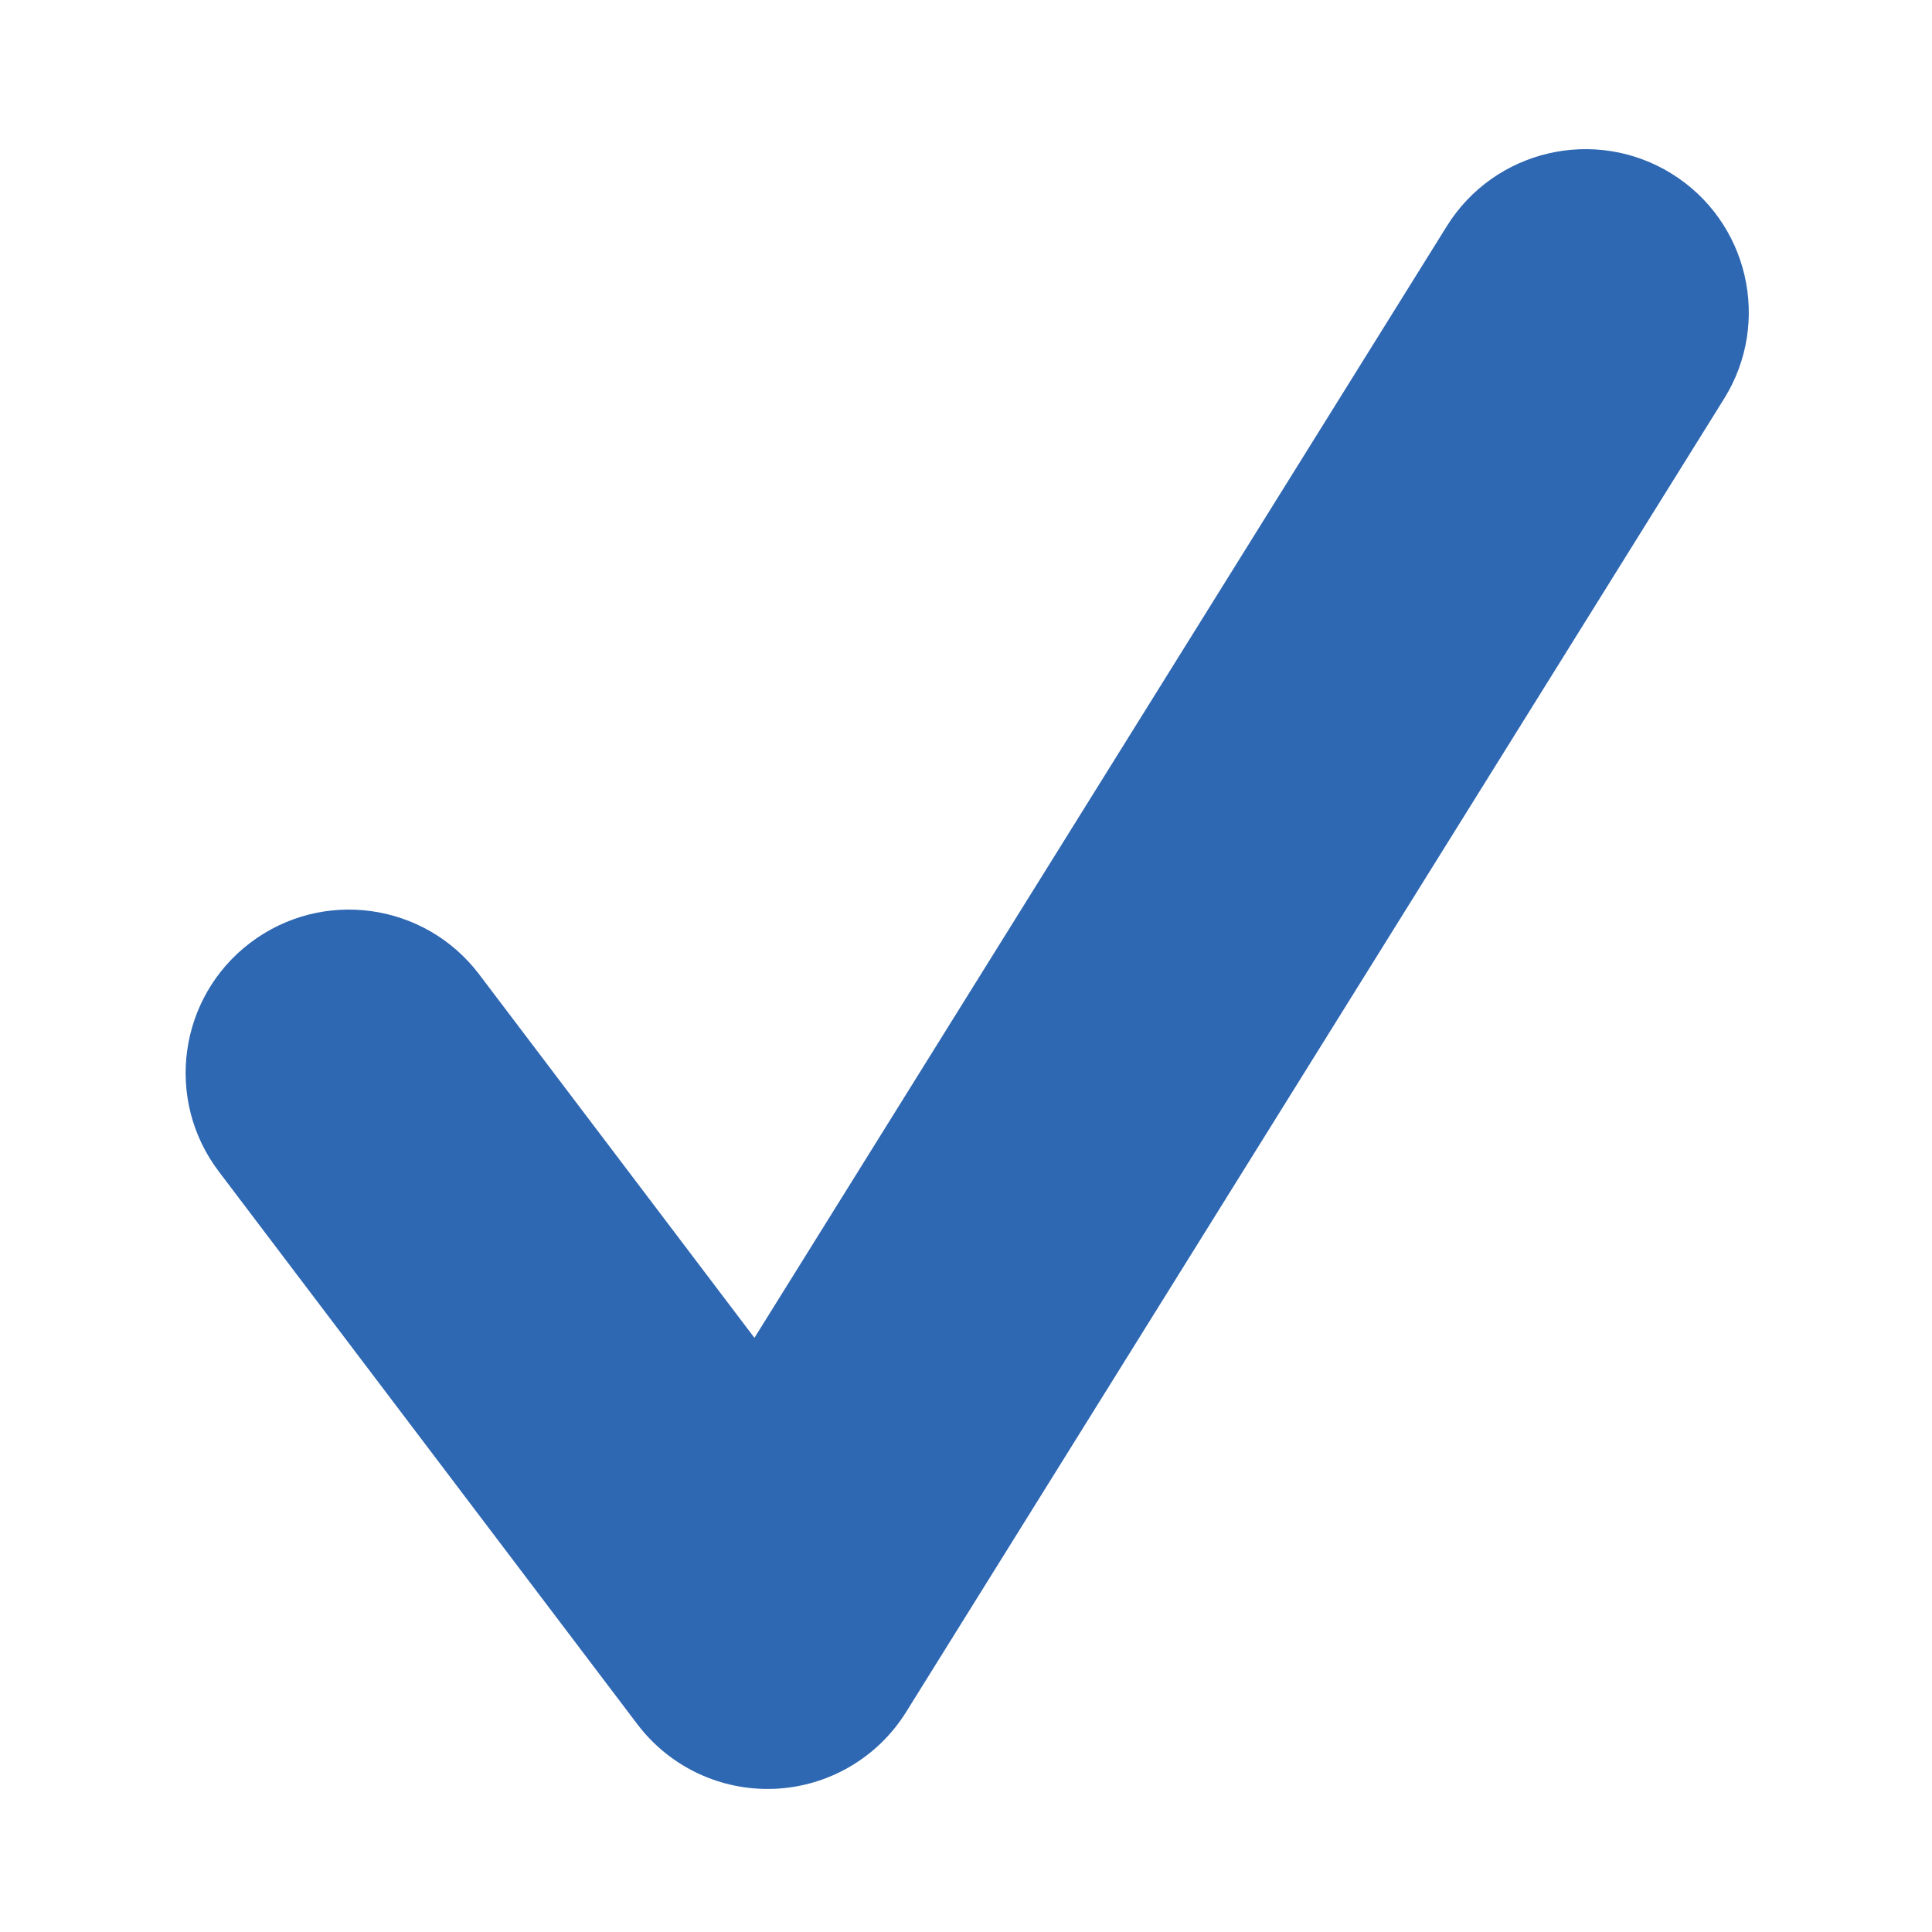
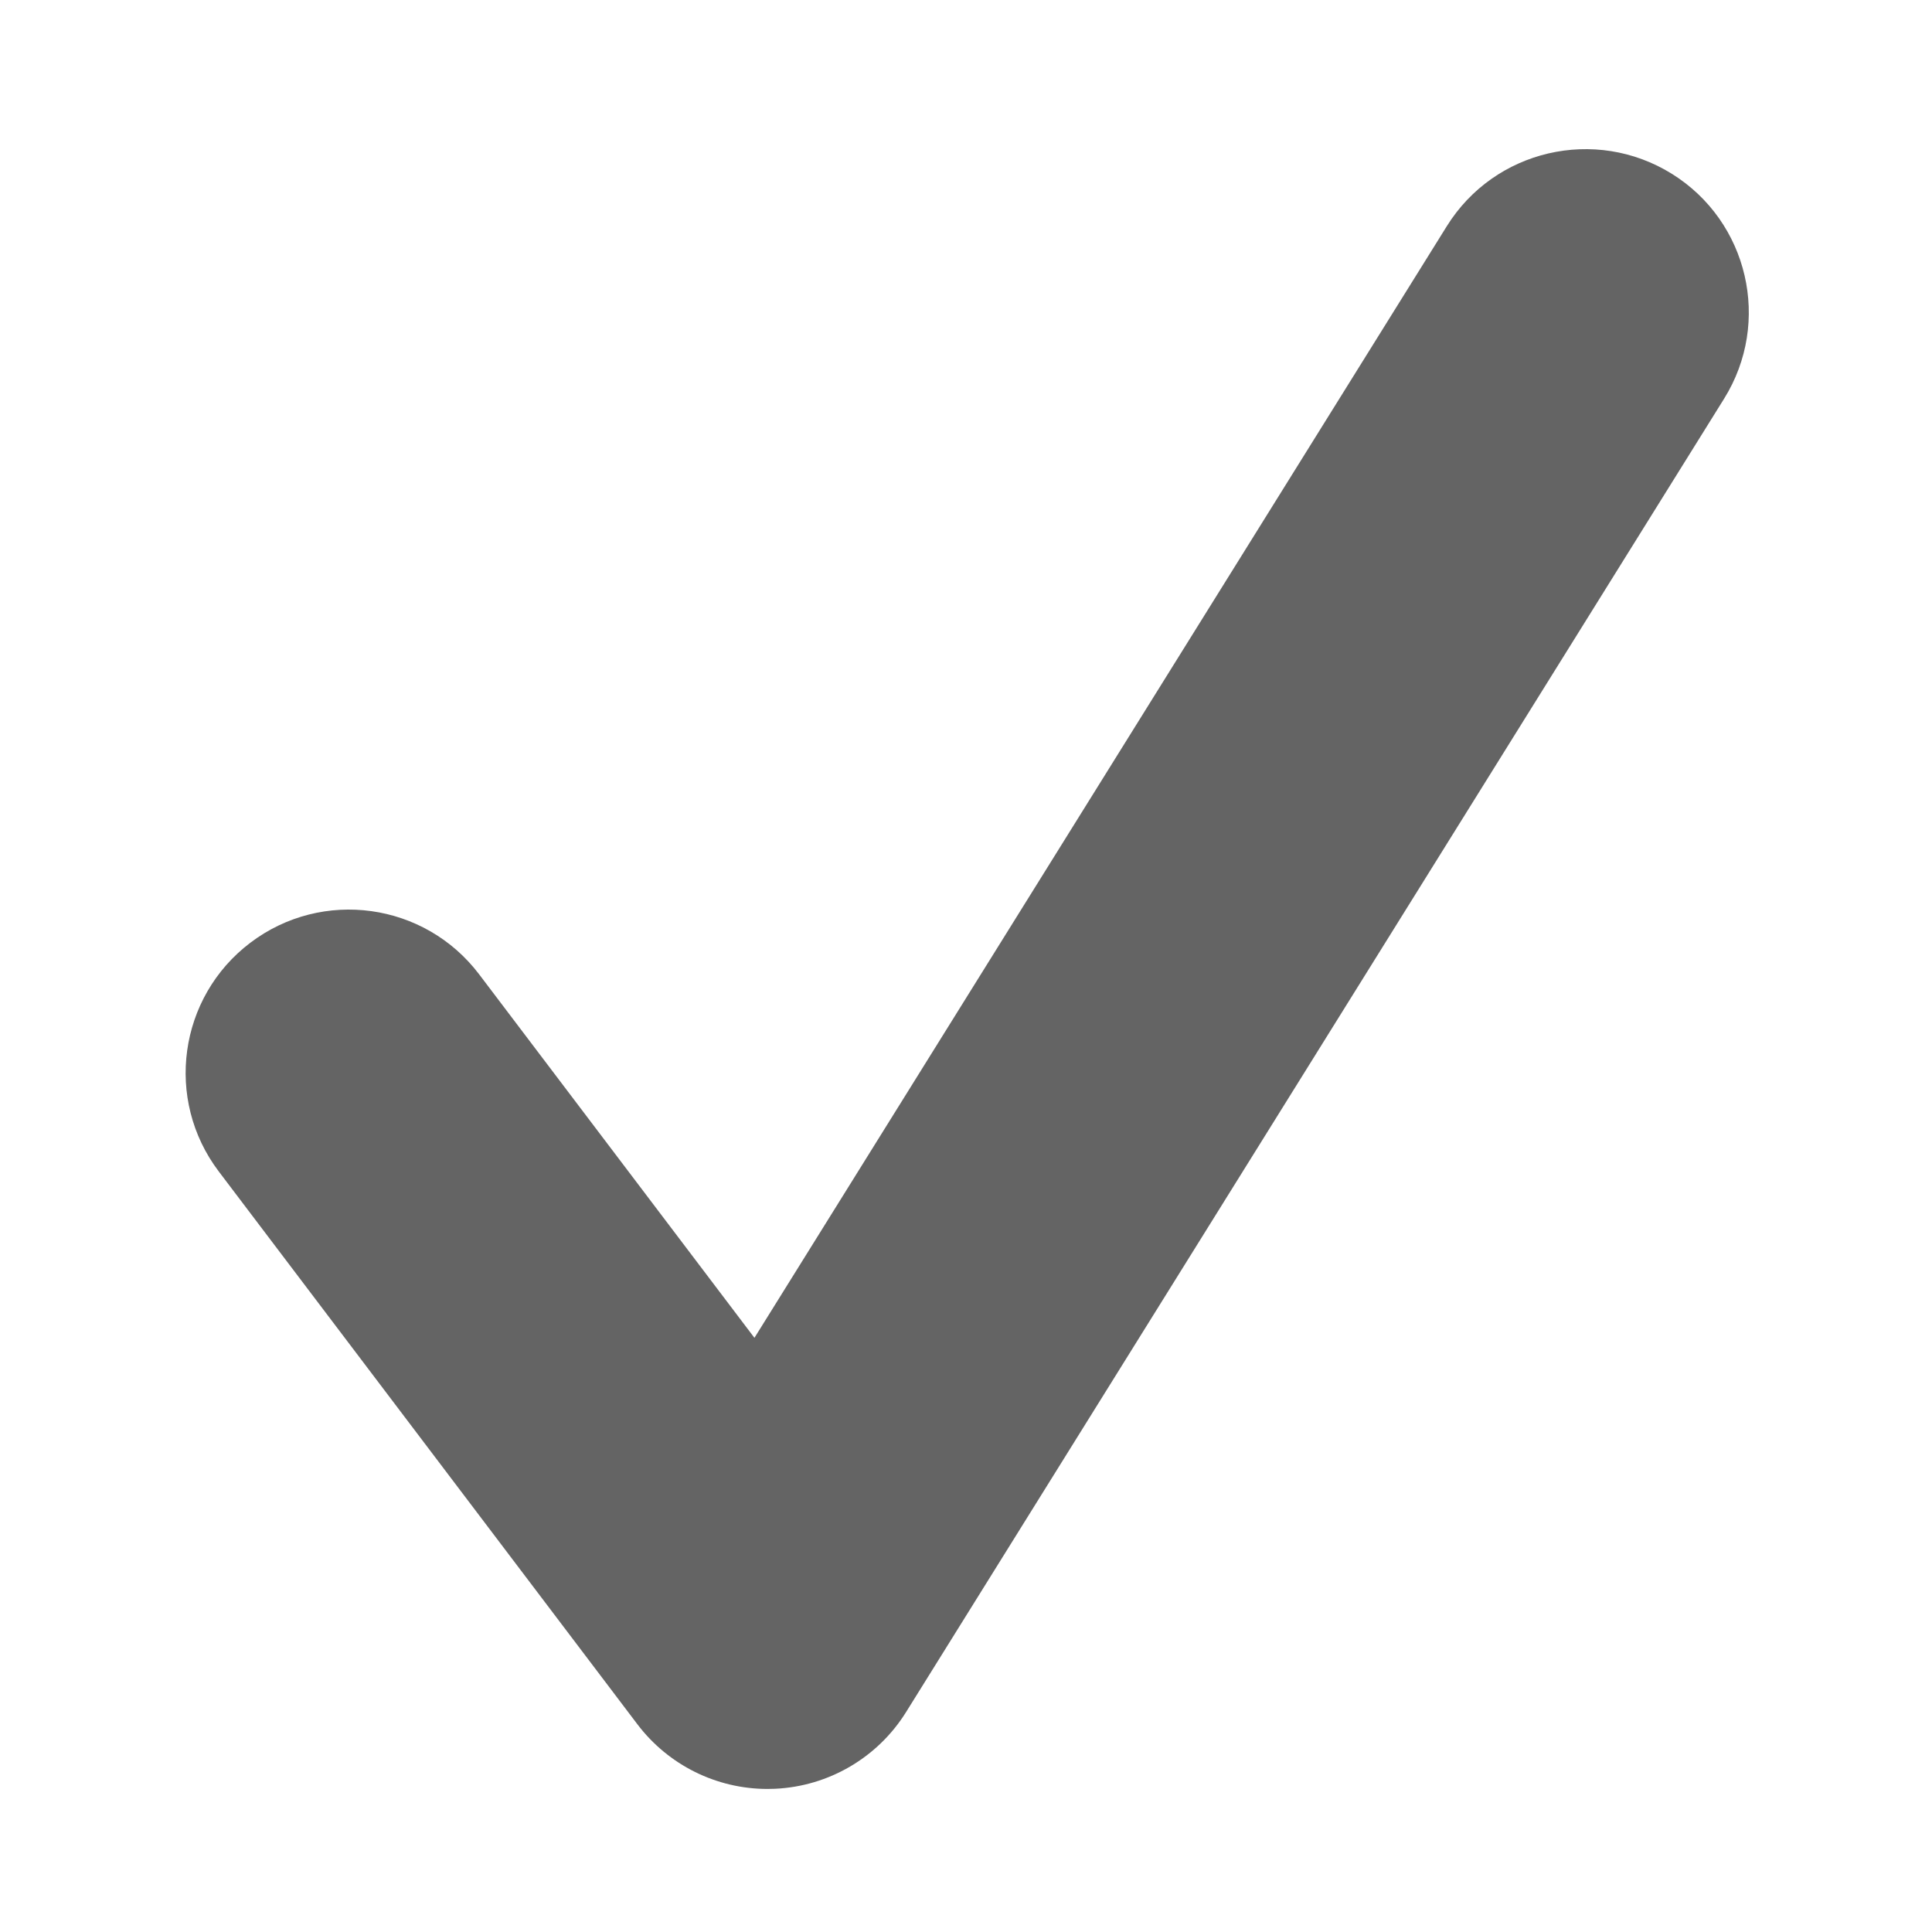
<svg xmlns="http://www.w3.org/2000/svg" version="1.1" id="Layer_1" x="0px" y="0px" width="300px" height="300px" viewBox="0 0 300 300" enable-background="new 0 0 300 300" xml:space="preserve">
  <g>
    <g>
-       <path fill="#2E67B2" d="M119.179,277.787c-7.915,0-15.403-3.701-20.212-10.053l-65-85.834c-8.454-11.165-6.252-27.062,4.91-35.516    c11.183-8.462,27.068-6.245,35.523,4.909l42.749,56.446L224.669,35.108c7.402-11.875,23.033-15.509,34.933-8.121    c11.887,7.399,15.517,23.041,8.114,34.926l-127.01,203.92c-4.412,7.091-12.028,11.549-20.369,11.929    C119.947,277.78,119.563,277.787,119.179,277.787z" />
+       <path fill="#646464" d="M119.179,277.787c-7.915,0-15.403-3.701-20.212-10.053l-65-85.834c-8.454-11.166-6.252-27.062,4.91-35.517    c11.183-8.462,27.068-6.245,35.523,4.909l42.749,56.445l107.52-172.63c7.401-11.875,23.033-15.509,34.933-8.121    c11.887,7.399,15.518,23.041,8.114,34.926l-127.01,203.92c-4.412,7.091-12.028,11.549-20.369,11.929    C119.947,277.779,119.563,277.787,119.179,277.787z" />
    </g>
  </g>
</svg>
